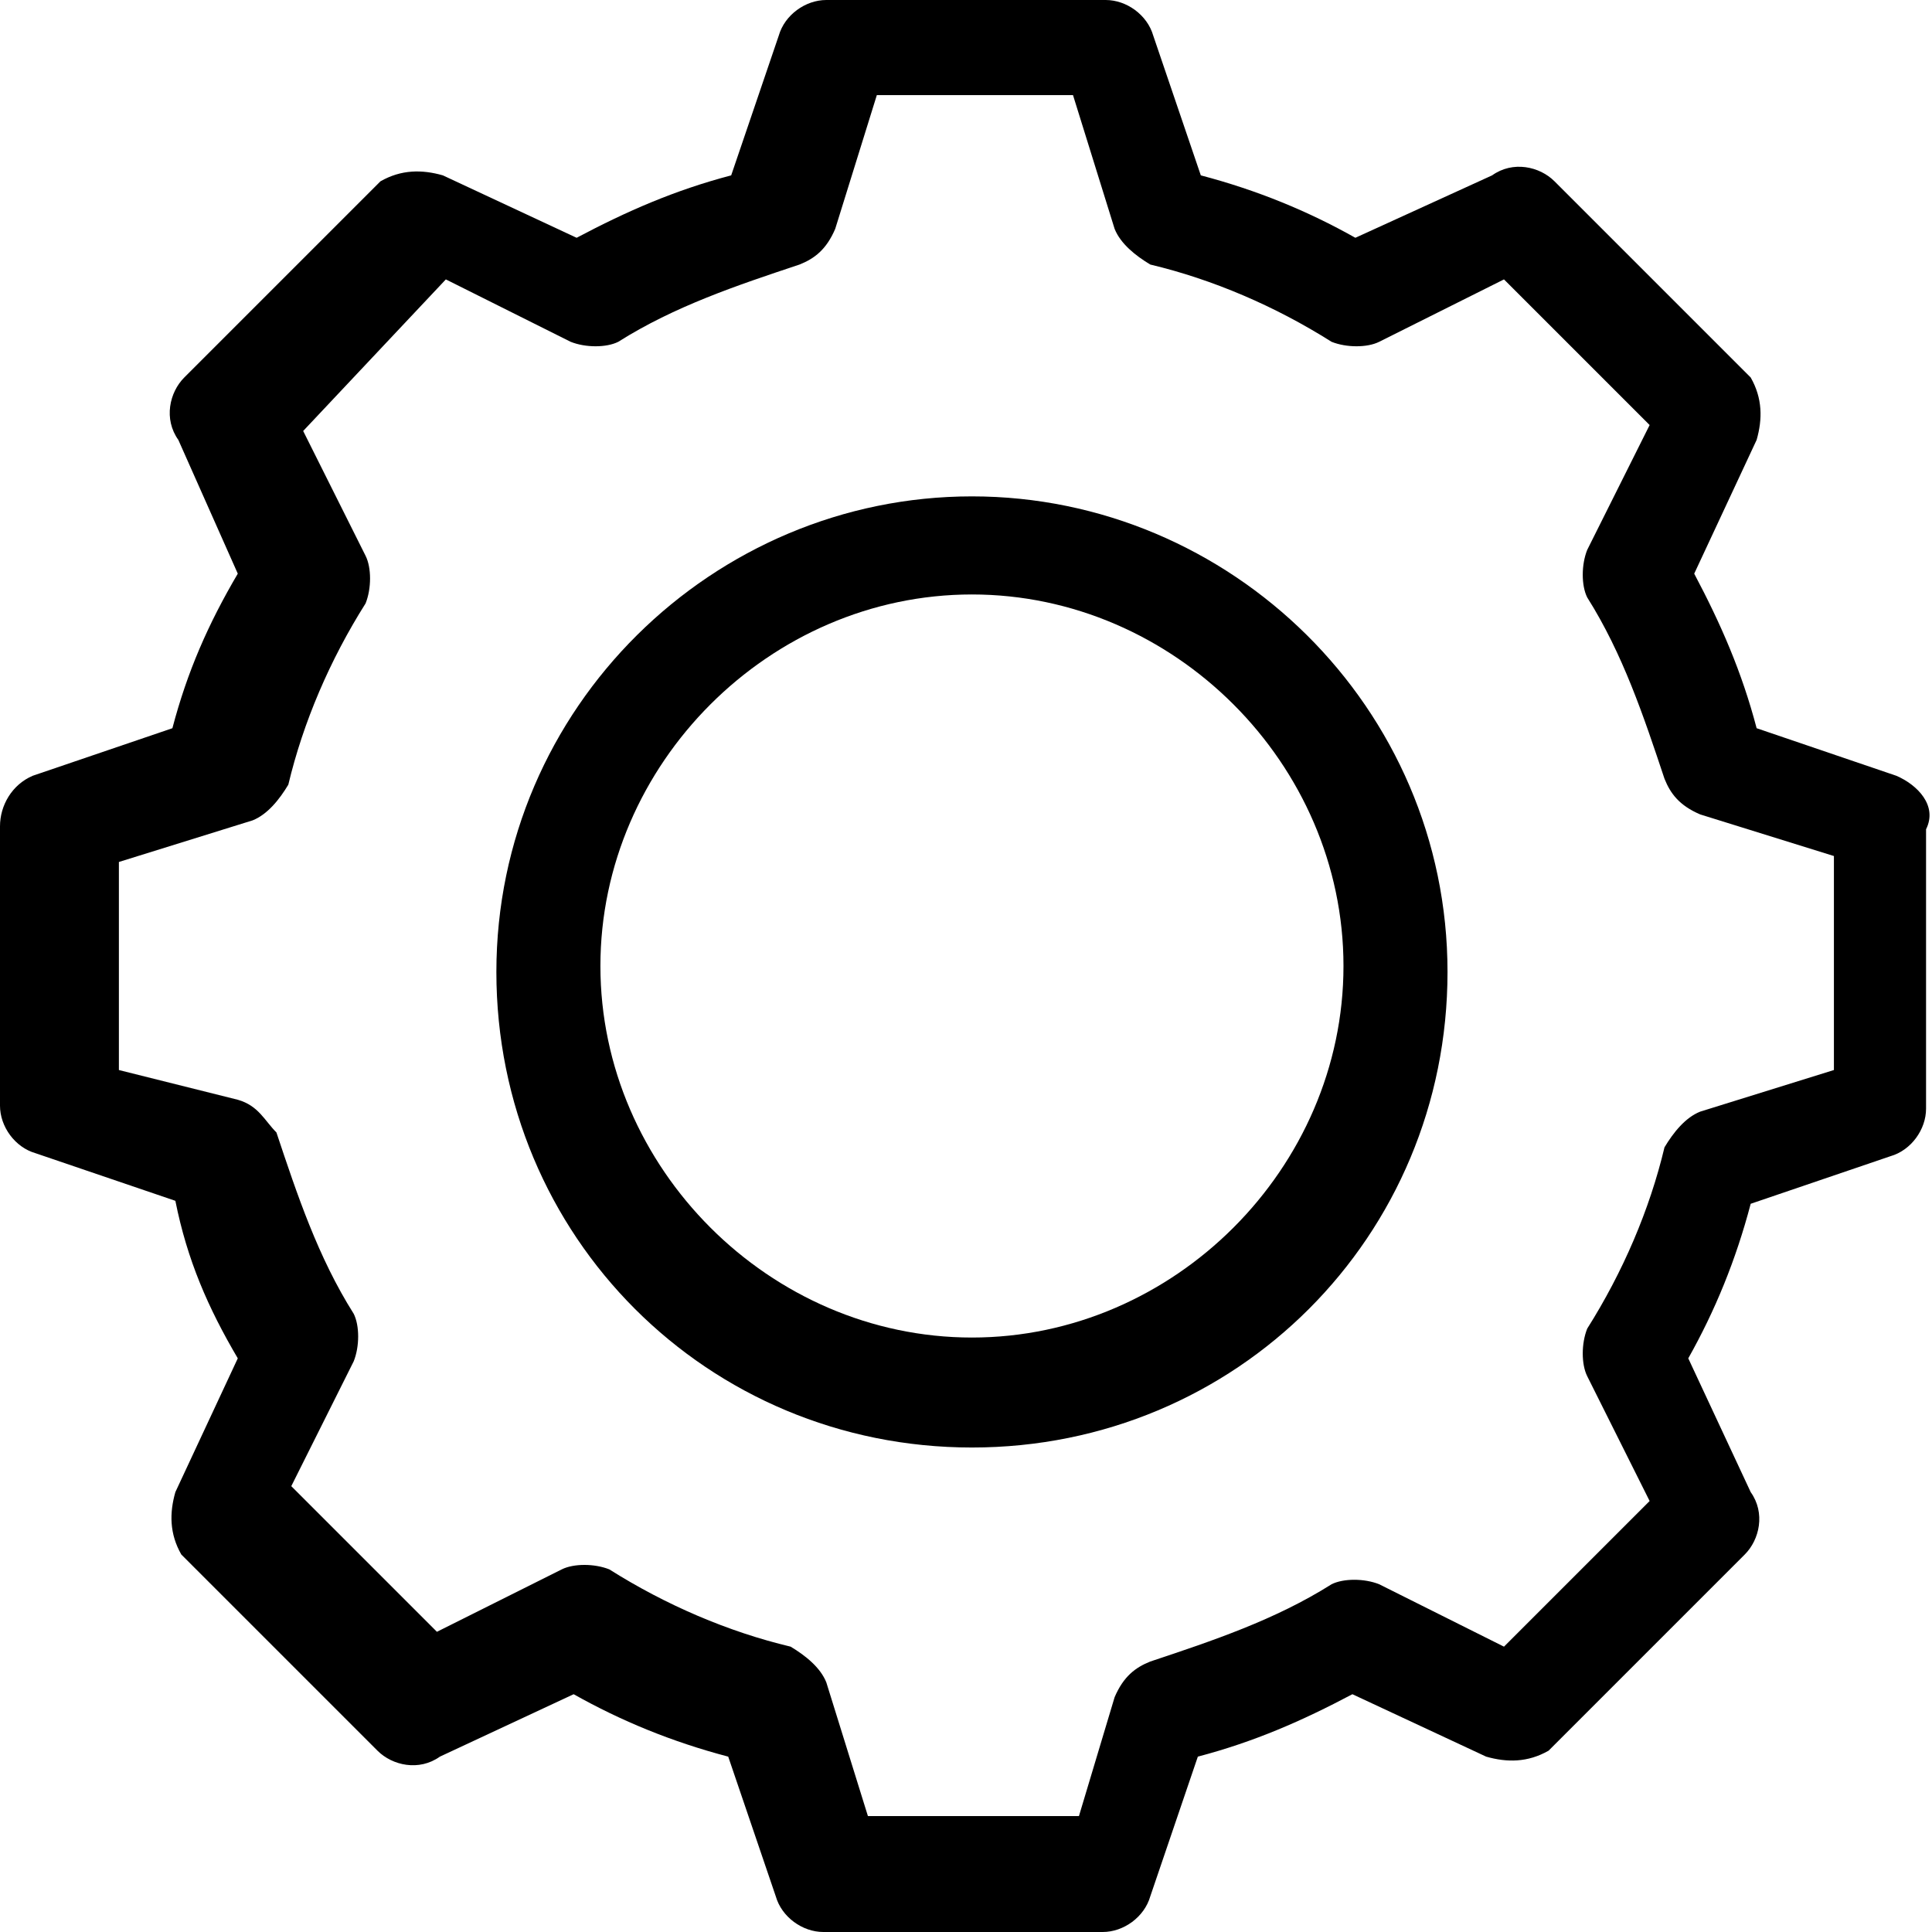
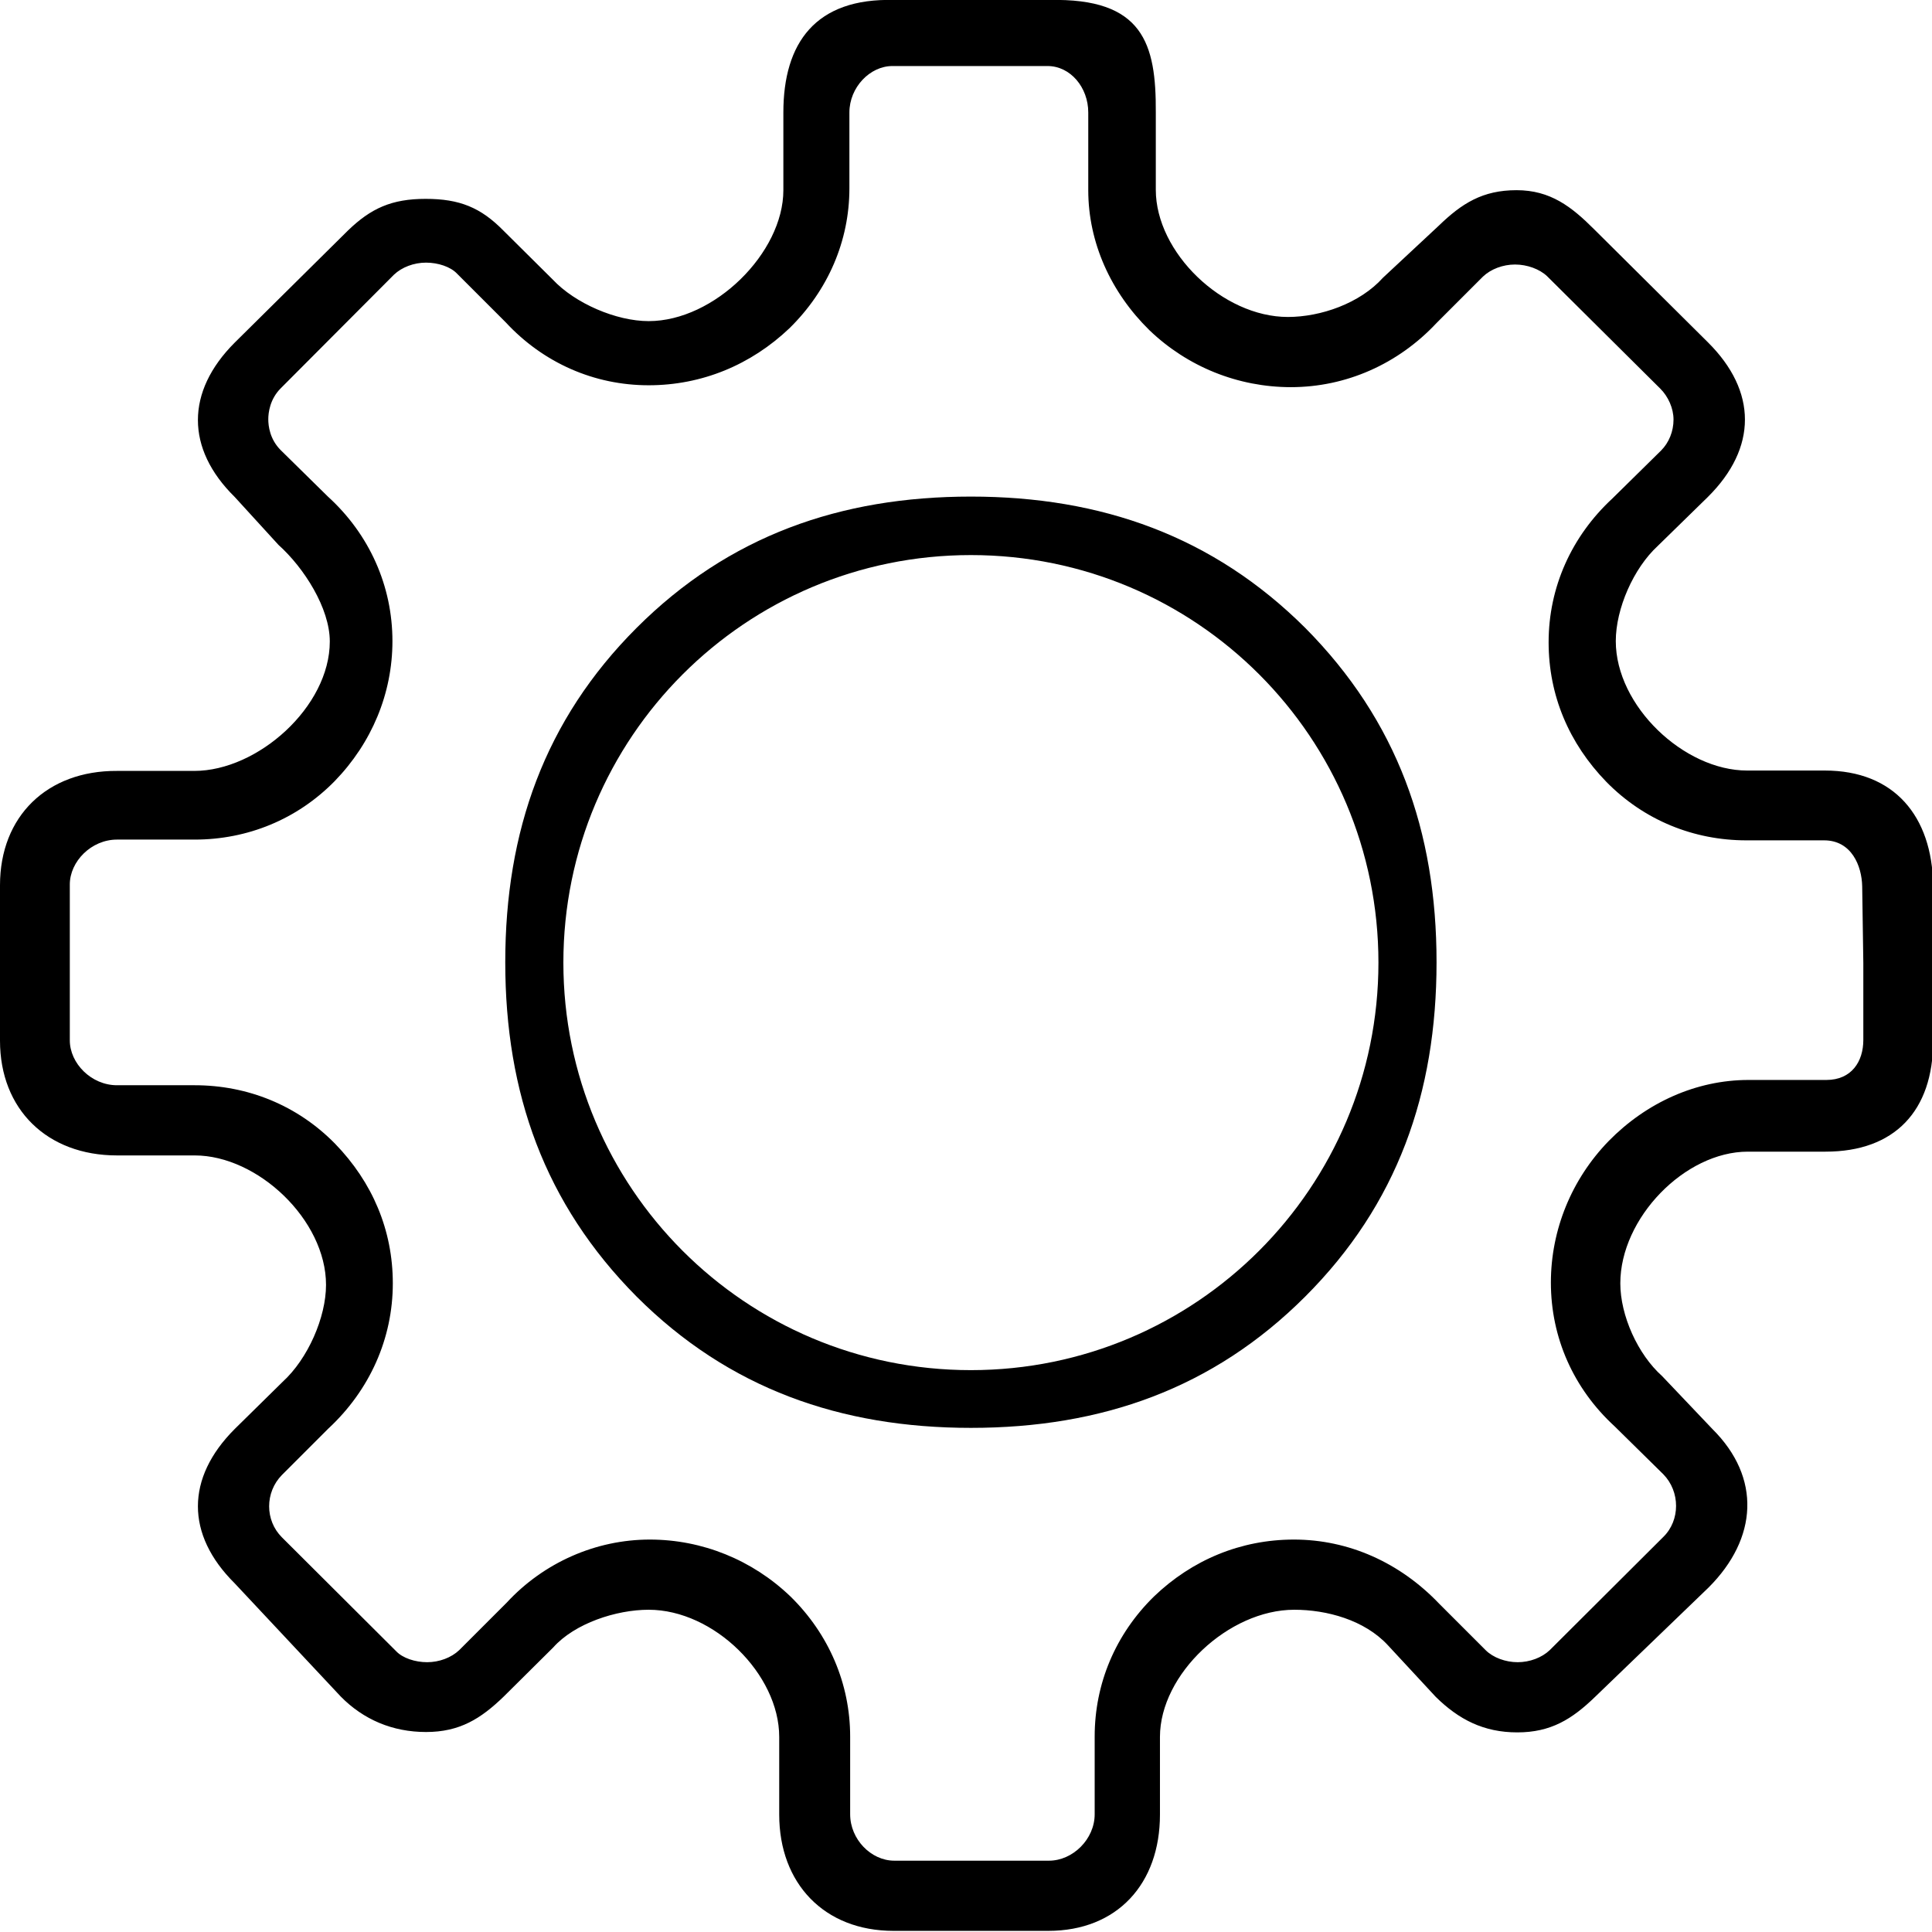
- <svg xmlns="http://www.w3.org/2000/svg" version="1.1" x="0px" y="0px" viewBox="0 0 65 65">
-   <g>
-     <path fill="currentColor" d="M32.7,16.7c-8.7,0-16,7.1-16,16s7.1,16,16,16s16-7.1,16-16S41.4,16.7,32.7,16.7z M32.7,45   c-6.8,0-12.5-5.7-12.5-12.5S25.9,20,32.7,20c6.8,0,12.5,5.7,12.5,12.5S39.5,45,32.7,45z" />
-     <path fill="currentColor" d="M63.8,26.1l-4.7-1.6c-0.5-1.9-1.2-3.5-2.1-5.2l2.1-4.5c0.2-0.7,0.2-1.4-0.2-2.1l-6.6-6.6   c-0.5-0.5-1.4-0.7-2.1-0.2L45.6,8c-1.6-0.9-3.3-1.6-5.2-2.1l-1.6-4.7C38.6,0.5,37.9,0,37.2,0h-9.4c-0.7,0-1.4,0.5-1.6,1.2l-1.6,4.7   c-1.9,0.5-3.5,1.2-5.2,2.1l-4.5-2.1c-0.7-0.2-1.4-0.2-2.1,0.2l-6.6,6.6c-0.5,0.5-0.7,1.4-0.2,2.1L8,19.3C7,21,6.3,22.6,5.8,24.5   l-4.7,1.6C0.4,26.4,0,27.1,0,27.8v9.4c0,0.7,0.5,1.4,1.2,1.6l4.7,1.6C6.3,42.4,7,44,8,45.7l-2.1,4.5c-0.2,0.7-0.2,1.4,0.2,2.1   l6.6,6.6c0.5,0.5,1.4,0.7,2.1,0.2l4.5-2.1c1.6,0.9,3.3,1.6,5.2,2.1l1.6,4.7c0.2,0.7,0.9,1.2,1.6,1.2h9.4c0.7,0,1.4-0.5,1.6-1.2   l1.6-4.7c1.9-0.5,3.5-1.2,5.2-2.1l4.5,2.1c0.7,0.2,1.4,0.2,2.1-0.2l6.6-6.6c0.5-0.5,0.7-1.4,0.2-2.1l-2.1-4.5   c0.9-1.6,1.6-3.3,2.1-5.2l4.7-1.6c0.7-0.2,1.2-0.9,1.2-1.6v-9.4C65.2,27.1,64.5,26.4,63.8,26.1z M61.7,36l-4.5,1.4   c-0.5,0.2-0.9,0.7-1.2,1.2c-0.5,2.1-1.4,4.2-2.6,6.1c-0.2,0.5-0.2,1.2,0,1.6l2.1,4.2l-4.9,4.9l-4.2-2.1c-0.5-0.2-1.2-0.2-1.6,0   c-1.9,1.2-4,1.9-6.1,2.6c-0.5,0.2-0.9,0.5-1.2,1.2l-1.2,4h-7.1l-1.4-4.5c-0.2-0.5-0.7-0.9-1.2-1.2c-2.1-0.5-4.2-1.4-6.1-2.6   c-0.5-0.2-1.2-0.2-1.6,0l-4.2,2.1l-4.9-4.9l2.1-4.2c0.2-0.5,0.2-1.2,0-1.6c-1.2-1.9-1.9-4-2.6-6.1C8.9,37.7,8.7,37.2,8,37L4,36V29   l4.5-1.4c0.5-0.2,0.9-0.7,1.2-1.2c0.5-2.1,1.4-4.2,2.6-6.1c0.2-0.5,0.2-1.2,0-1.6l-2.1-4.2L15,9.4l4.2,2.1c0.5,0.2,1.2,0.2,1.6,0   c1.9-1.2,4-1.9,6.1-2.6c0.5-0.2,0.9-0.5,1.2-1.2l1.4-4.5h6.6l1.4,4.5c0.2,0.5,0.7,0.9,1.2,1.2c2.1,0.5,4.2,1.4,6.1,2.6   c0.5,0.2,1.2,0.2,1.6,0l4.2-2.1l4.9,4.9l-2.1,4.2c-0.2,0.5-0.2,1.2,0,1.6c1.2,1.9,1.9,4,2.6,6.1c0.2,0.5,0.5,0.9,1.2,1.2l4.5,1.4   V36H61.7z" />
-   </g>
+ <svg xmlns="http://www.w3.org/2000/svg" version="1.1" viewBox="0 0 512 512">
+   <path fill="currentColor" d="M257.3,131.6c-34.6,0-64.2,10.4-88.6,34.8s-34.8,53.9-34.8,88.6s10.4,64,34.8,88.6c24.4,24.4,54.1,34.8,88.6,34.8   c34.6,0,64.2-10.4,88.6-34.8c24.4-24.4,34.8-53.9,34.8-88.6s-10.4-64-34.8-88.6C321.5,142.1,291.9,131.6,257.3,131.6z M257.3,363.1   c-59.8,0-108-48.4-108-108s48.2-108,108-108s108,48.4,108,108S317,363.1,257.3,363.1z" />
+   <path fill="currentColor" d="M483.6,204.2h-20.6c-16.7,0-34.8-17.1-34.8-34.3c0-8.6,4.7-19.3,11.1-25.2l13.3-13c13.1-13,13.1-28,0-41l-30.1-29.9   c-6-6-11.6-10.4-20.6-10.4s-14.5,3.5-20.6,9.4l-14.8,13.8c-6.1,6.8-16.5,10.4-25.2,10.4c-17.3,0-35-17.1-35-33.7V29.8   C306.4,11.6,303-0.6,278,0h-41c-20.9-0.6-29.4,11.4-29.4,29.8v20.6c0,16.6-18.3,34.7-35.7,34.7c-8.6,0-19.5-4.7-25.4-11l-13.1-13   c-6-6.1-11.6-8.4-20.6-8.4s-14.5,2.5-20.6,8.4L62.2,90.8c-13,13-13,28.1,0,40.9l11.6,12.7c6.8,6.1,13.6,16.8,13.6,25.6   c0,17.3-19.1,34.3-35.9,34.3H31c-18.5-0.1-31,12-31,30.3v20.6v20.6c0,18.2,12.5,30.4,31,30.4h20.6c16.7,0,34.8,17.1,34.8,34.3   c0,8.6-4.8,19.6-11.5,25.7l-12.7,12.5c-13,13-13,28,0,40.9l28.1,30c6,6.1,13.7,9.4,22.6,9.4s14.5-3.5,20.6-9.4l13.1-13   c5.7-6.4,16.7-10,25.3-10c17.3,0,34.6,17.1,34.6,33.7v20.6c0,18.2,11.9,30.8,30.3,30.8h41c18.3,0,29.6-12.5,29.6-30.8v-20.6   c0-16.6,18.2-33.7,35.6-33.7c8.6,0,18.6,2.7,24.8,9.4l12.7,13.7c6.1,6,12.7,9.4,21.6,9.4s14.5-3.5,20.6-9.4l30.1-29   c13-13,14-29.1,1-42l-13.3-14c-6.5-5.8-11.1-16.1-11.1-24.6c0-17.3,17.1-34.9,33.8-34.9h20.6c18.3,0,28.5-10.8,28.5-29.3v-20.8   v-20.6C512,216.3,502,204.2,483.6,204.2z M493.8,255.2v20.4c0,5.7-3.1,10.6-9.8,10.6h-20.6c-13.9,0-27.1,6-37.1,16.2   c-9.8,10.1-15.3,23.5-15.3,37.5c0,14.6,6,28.1,16.9,38.1l12.9,12.7c4.5,4.6,4.5,12.2,0,16.6l-30.1,30c-2.1,2-5.3,3.2-8.5,3.2   c-3.2,0-6.5-1.2-8.5-3.2l-12.3-12.3c-10.4-10.9-24-17-38.5-17c-14.1,0-27,5.4-37.1,15.1c-10.2,10-15.7,23.1-15.7,37.1v20.6   c0,6.6-5.8,12.3-12.1,12.3H237c-6.2,0-11.7-5.7-11.7-12.3v-20.6c0-13.9-5.6-27.1-15.8-37.1c-10.1-9.7-23.4-15.1-37.3-15.1   c-14.3,0-28.1,6.1-37.9,16.7l-12.6,12.6c-2.1,2-5.3,3.2-8.5,3.2c-3.2,0-6.5-1.1-8.2-2.9l-0.1-0.1l-0.1-0.1l-30.1-30   c-4.5-4.5-4.5-11.9,0-16.5L87,378.6c11-10.2,17.1-23.9,17.1-38.5c0-14.1-5.4-26.8-15.3-37c-10-10.2-23.2-15.5-37.2-15.5H31   c-6.8,0-12.5-5.8-12.5-11.9v-20.7v-20.6c0-6.1,5.7-11.9,12.5-11.9h20.6c13.9,0,27.1-5.3,37.1-15.5c9.8-10.1,15.3-23.2,15.3-37.1   c0-14.6-6.1-28.3-17.1-38.3l-12.5-12.3c-2.9-2.9-3.3-6.4-3.3-8.2c0-1.7,0.4-5.3,3.3-8.2l30-30.1c2.1-2,5.3-3.2,8.5-3.2   c3.2,0,6.5,1.1,8.2,2.9l0.1,0.1l0.1,0.1l12.7,12.7c10,10.8,23.5,16.7,37.9,16.7c14.1,0,27.1-5.4,37.3-15.1   c10.2-10,15.9-23.1,15.9-37.1V29.8c0-6.6,5.4-12.3,11.4-12.3h41.1c6.1,0,10.8,5.7,10.8,12.3v20.6c0,13.9,6,27.1,16.2,37.1   c10.1,9.7,23.5,15.1,37.5,15.1c14.6,0,28.4-6.1,38.6-17l12.3-12.3c2.1-2,5.3-3.2,8.5-3.2c3.2,0,6.5,1.2,8.5,3.1L440,103   c2.1,2.1,3.5,5.2,3.5,8.2c0,3.1-1.2,6.1-3.3,8.2l-12.9,12.7c-10.8,10-16.9,23.5-16.9,38.1c0,14.1,5.4,26.8,15.3,37   c10,10.2,23.2,15.5,37.1,15.5h20.6c7.3,0,10,6.8,10.1,12.2L493.8,255.2L493.8,255.2z" />
</svg>
